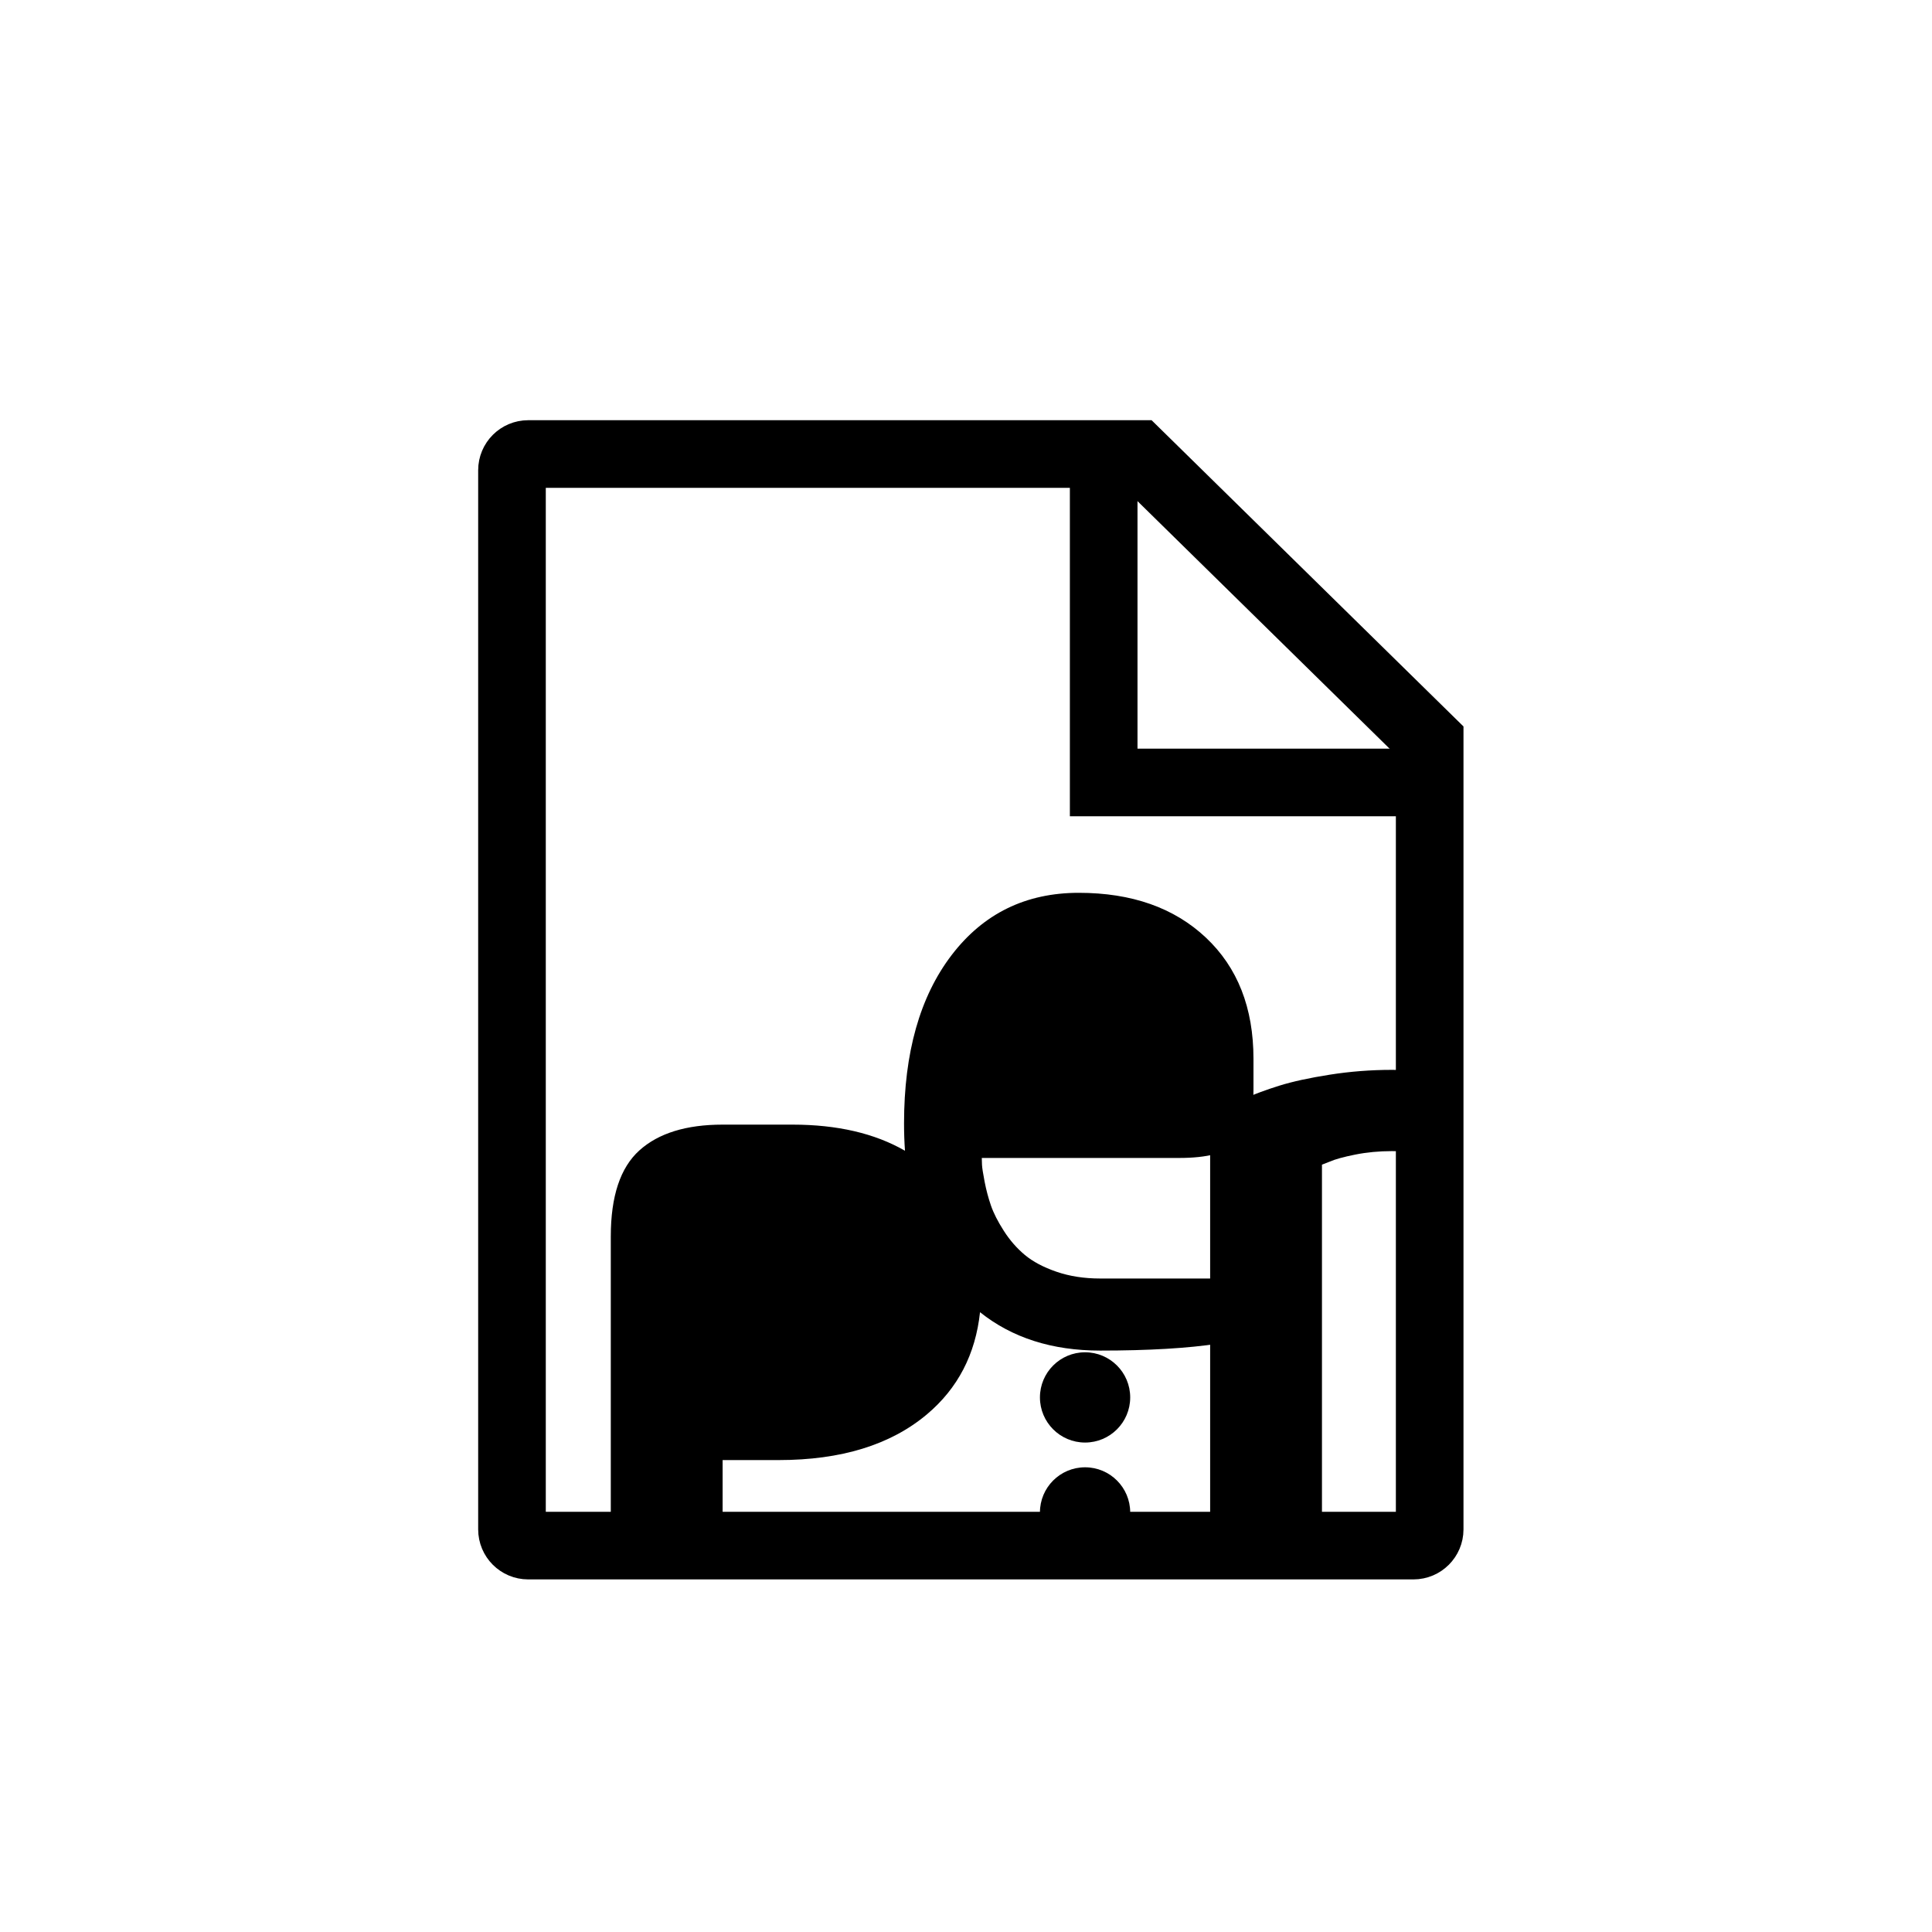
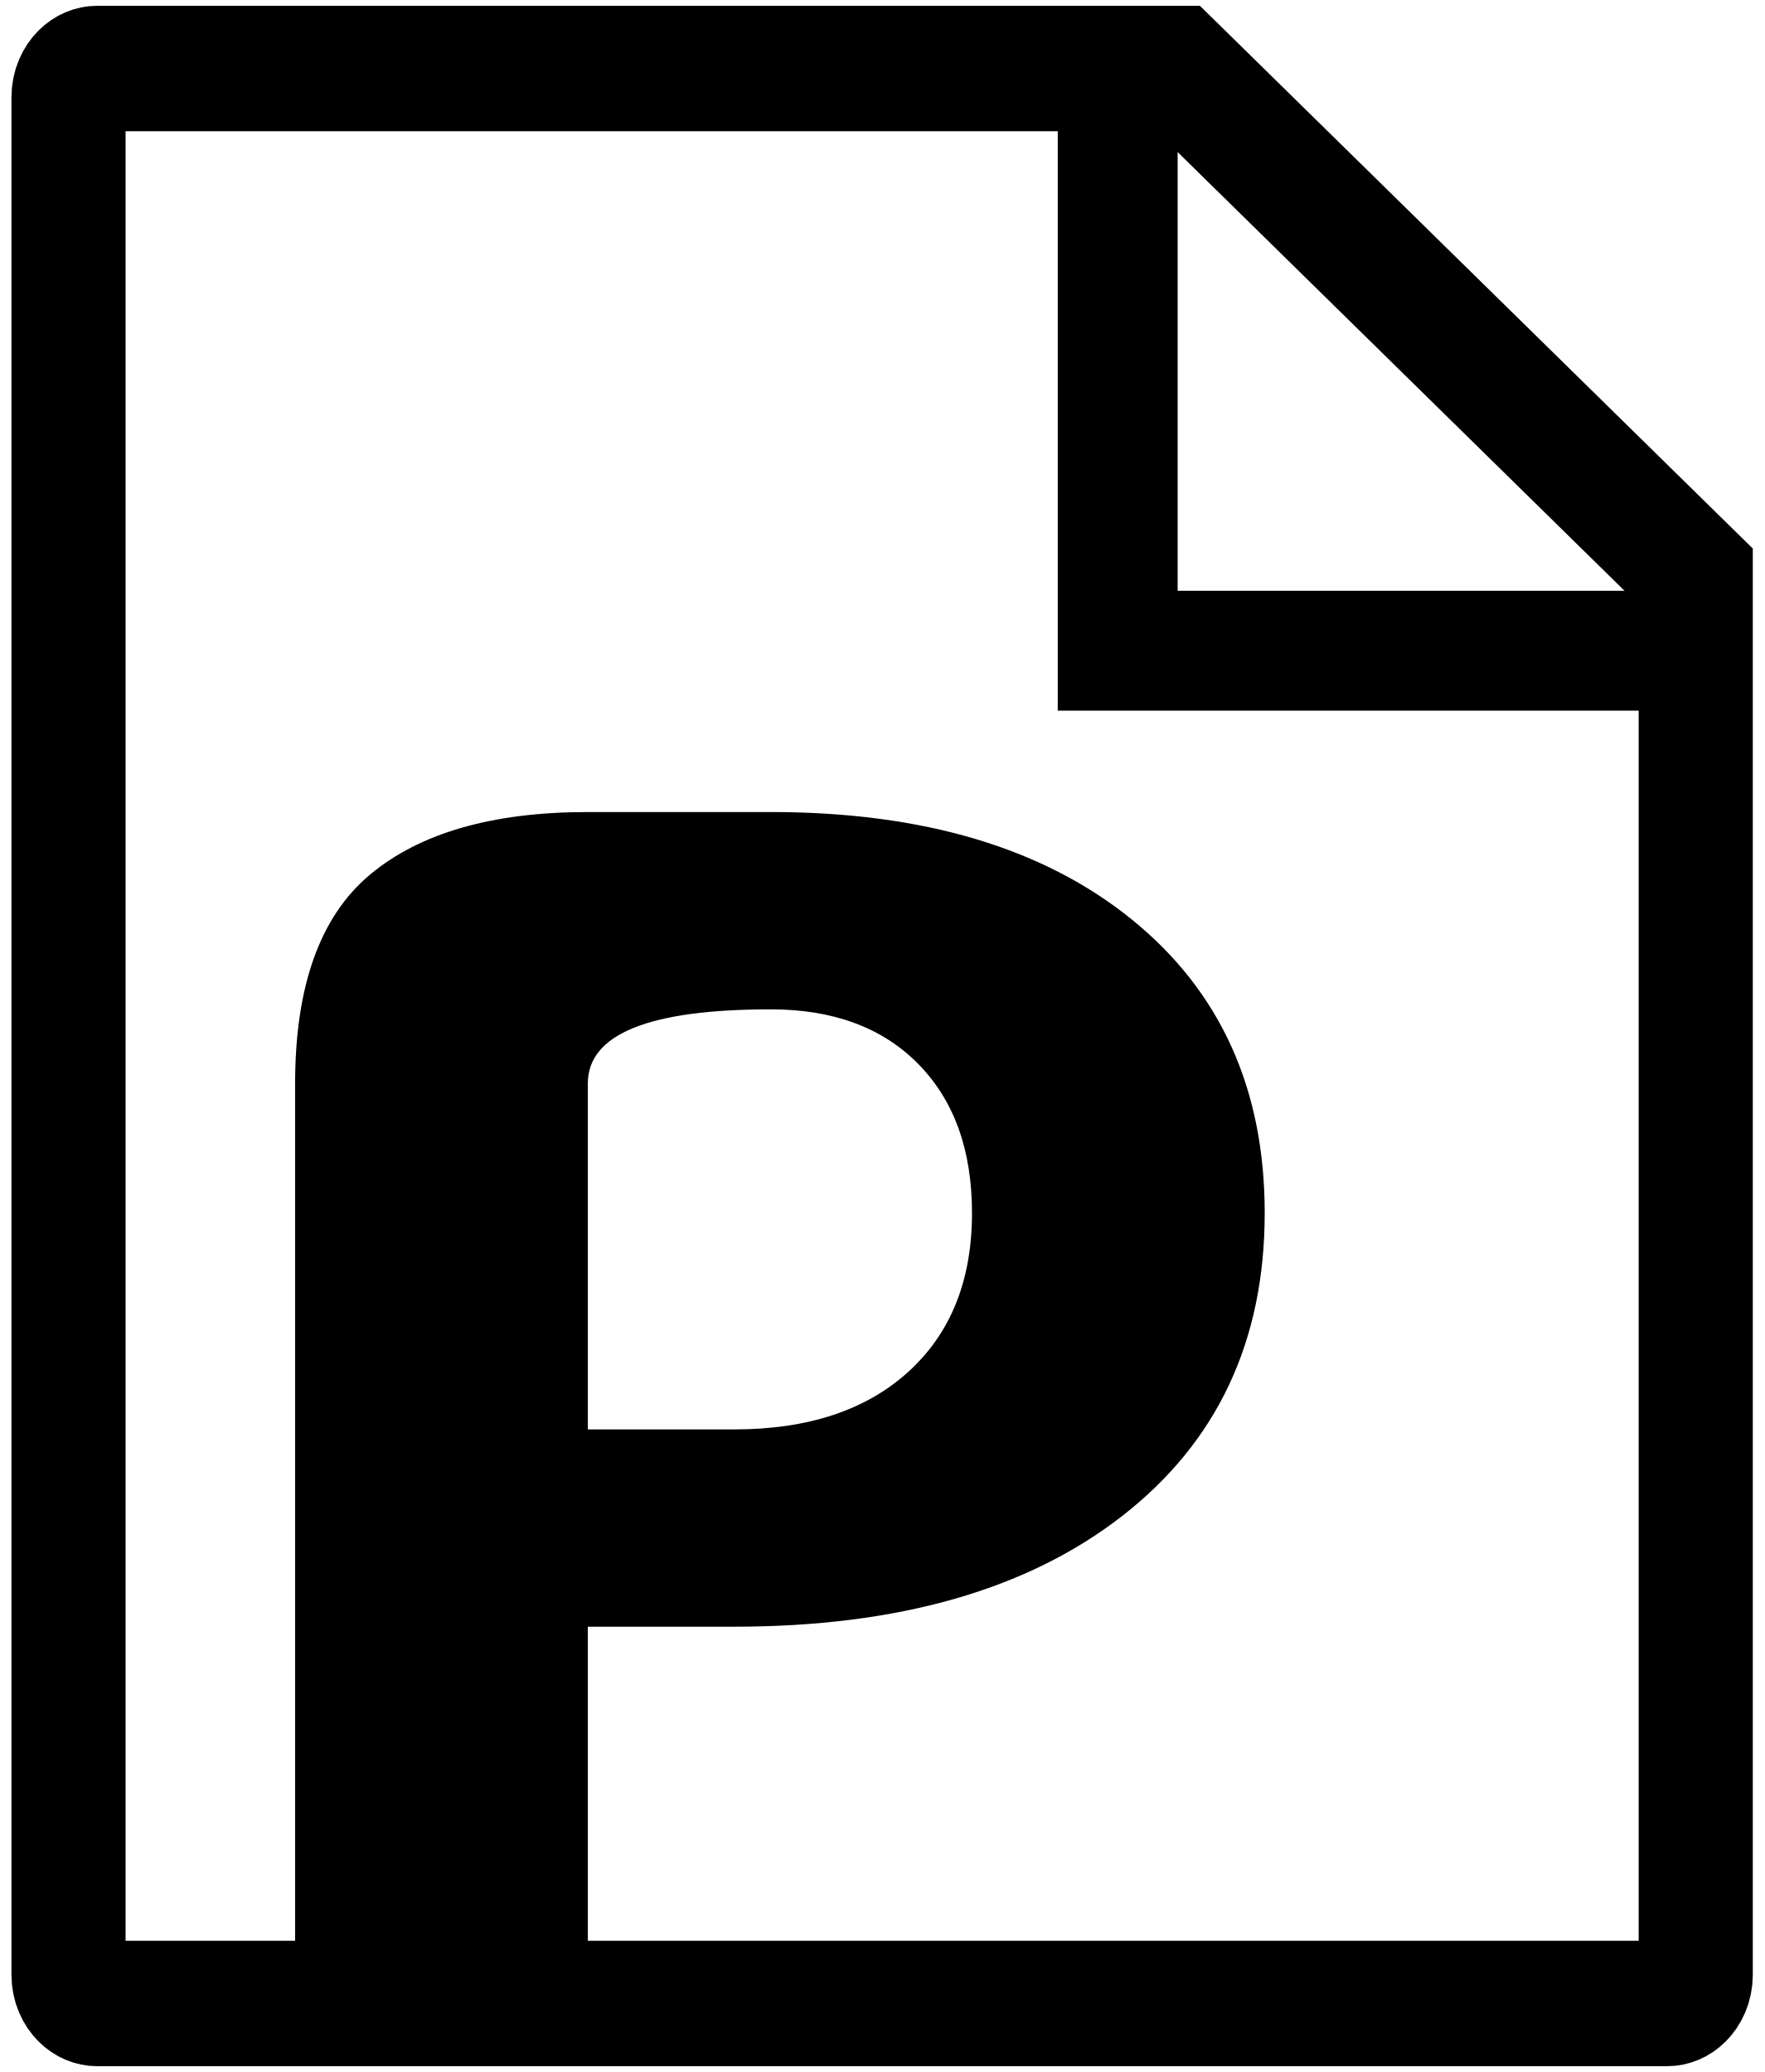
- <svg xmlns="http://www.w3.org/2000/svg" width="100%" height="100%" viewBox="0 0 200 200" version="1.1" xml:space="preserve" style="fill-rule:evenodd;clip-rule:evenodd;stroke-linecap:round;stroke-miterlimit:1.5;">
-   <g id="Layer1">
-     <g>
-       <ellipse cx="80.657" cy="133.956" rx="12.097" ry="12.226" />
-       <circle cx="112.326" cy="156.566" r="4.672" />
-       <circle cx="112.326" cy="144.66" r="4.672" />
-       <g>
-         <path d="M93.683,119.124C93.618,118.21 93.586,117.268 93.586,116.299C93.586,108.974 95.229,103.163 98.514,98.868C101.8,94.572 106.186,92.424 111.673,92.424C117.159,92.424 121.545,93.969 124.831,97.059C128.116,100.149 129.759,104.332 129.759,109.607L129.759,112.727C129.759,115.41 129.202,117.271 128.086,118.311C126.971,119.351 124.966,119.871 122.072,119.871L101.634,119.871C101.634,120.052 101.642,120.293 101.657,120.594C101.672,120.896 101.763,121.476 101.928,122.335C102.094,123.194 102.313,124.016 102.584,124.8C102.855,125.583 103.3,126.458 103.918,127.422C104.536,128.387 105.259,129.216 106.088,129.909C106.917,130.602 108.01,131.183 109.366,131.65C110.723,132.117 112.23,132.351 113.888,132.351L126.142,132.351L126.142,139.088C123.007,139.57 118.922,139.812 113.888,139.812C108.912,139.812 104.767,138.487 101.452,135.839C100.982,140.206 99.146,143.734 95.943,146.422C92.19,149.572 87.073,151.147 80.592,151.147L74.805,151.147L74.805,160.289L63.229,160.17L63.229,127.996C63.229,123.836 64.216,120.867 66.191,119.088C68.165,117.31 71.037,116.421 74.805,116.421L82.039,116.421C86.666,116.421 90.547,117.321 93.683,119.124Z" style="fill-rule:nonzero;" />
-         <path d="M147.924,110.944C152.215,111.399 147.898,119.886 146.85,119.552C146.034,119.292 145.113,119.163 144.084,119.163C142.757,119.163 141.491,119.283 140.286,119.524C139.08,119.766 138.206,120.007 137.663,120.248L136.849,120.564L136.849,157.778L125.274,157.778L125.274,115.455C125.455,115.334 125.733,115.168 126.11,114.957C126.487,114.746 127.301,114.37 128.552,113.827C129.803,113.284 131.107,112.802 132.463,112.38C133.82,111.958 135.553,111.581 137.663,111.25C139.773,110.918 141.913,110.752 144.084,110.752C145.435,110.752 146.715,110.816 147.924,110.944Z" style="fill-rule:nonzero;" />
+ <svg xmlns="http://www.w3.org/2000/svg" width="100%" height="100%" viewBox="0 0 103 121" version="1.1" xml:space="preserve" style="fill-rule:evenodd;clip-rule:evenodd;stroke-linecap:round;stroke-miterlimit:1.5;">
+   <g transform="matrix(1,0,0,1,-49,-43)">
+     <g id="icon--p-only-">
+       <g transform="matrix(1.42406,0,0,1.3215,-77.7004,-661.108)">
+         <path d="M113.07,568.694L120.57,568.694C126.82,568.694 131.758,570.28 135.383,573.452C139.008,576.624 140.82,580.944 140.82,586.413C140.82,592.069 138.875,596.53 134.984,599.796C131.094,603.062 125.789,604.694 119.07,604.694L113.07,604.694L113.07,621.572L101.07,621.572L101.07,580.694C101.07,576.382 102.094,573.304 104.14,571.46C106.187,569.616 109.164,568.694 113.07,568.694ZM120.57,577.413C115.57,577.413 113.07,578.507 113.07,580.694L113.07,595.976L119.07,595.976C122.101,595.976 124.484,595.124 126.219,593.421C127.953,591.718 128.82,589.382 128.82,586.413C128.82,583.632 128.086,581.437 126.617,579.827C125.148,578.218 123.133,577.413 120.57,577.413Z" style="fill-rule:nonzero;" />
+       </g>
+       <g transform="matrix(0.650685,0,0,0.71519,41.2877,26.2595)">
+         <path d="M164,70.489L117.56,29L20.579,29C19.156,29 18,30.051 18,31.346L18,184.654C18,185.949 19.156,187 20.579,187L161.421,187C162.844,187 164,185.949 164,184.654L164,70.489Z" style="fill:none;stroke:black;stroke-width:10.24px;" />
+       </g>
+       <g transform="matrix(1,0,0,1,1,0)">
+         <path d="M113.253,47L113.253,81L148,81" style="fill:none;stroke:black;stroke-width:7px;stroke-linecap:butt;" />
      </g>
    </g>
-     <path d="M148,76.672L117.782,47L54.678,47C53.752,47 53,47.752 53,48.678L53,158.322C53,159.248 53.752,160 54.678,160L146.322,160C147.248,160 148,159.248 148,158.322L148,76.672Z" style="fill:none;stroke:#000;stroke-width:7px;" />
-     <path d="M114.253,47L114.253,81L149,81" style="fill:none;stroke:#000;stroke-width:7px;stroke-linecap:butt;" />
  </g>
</svg>
